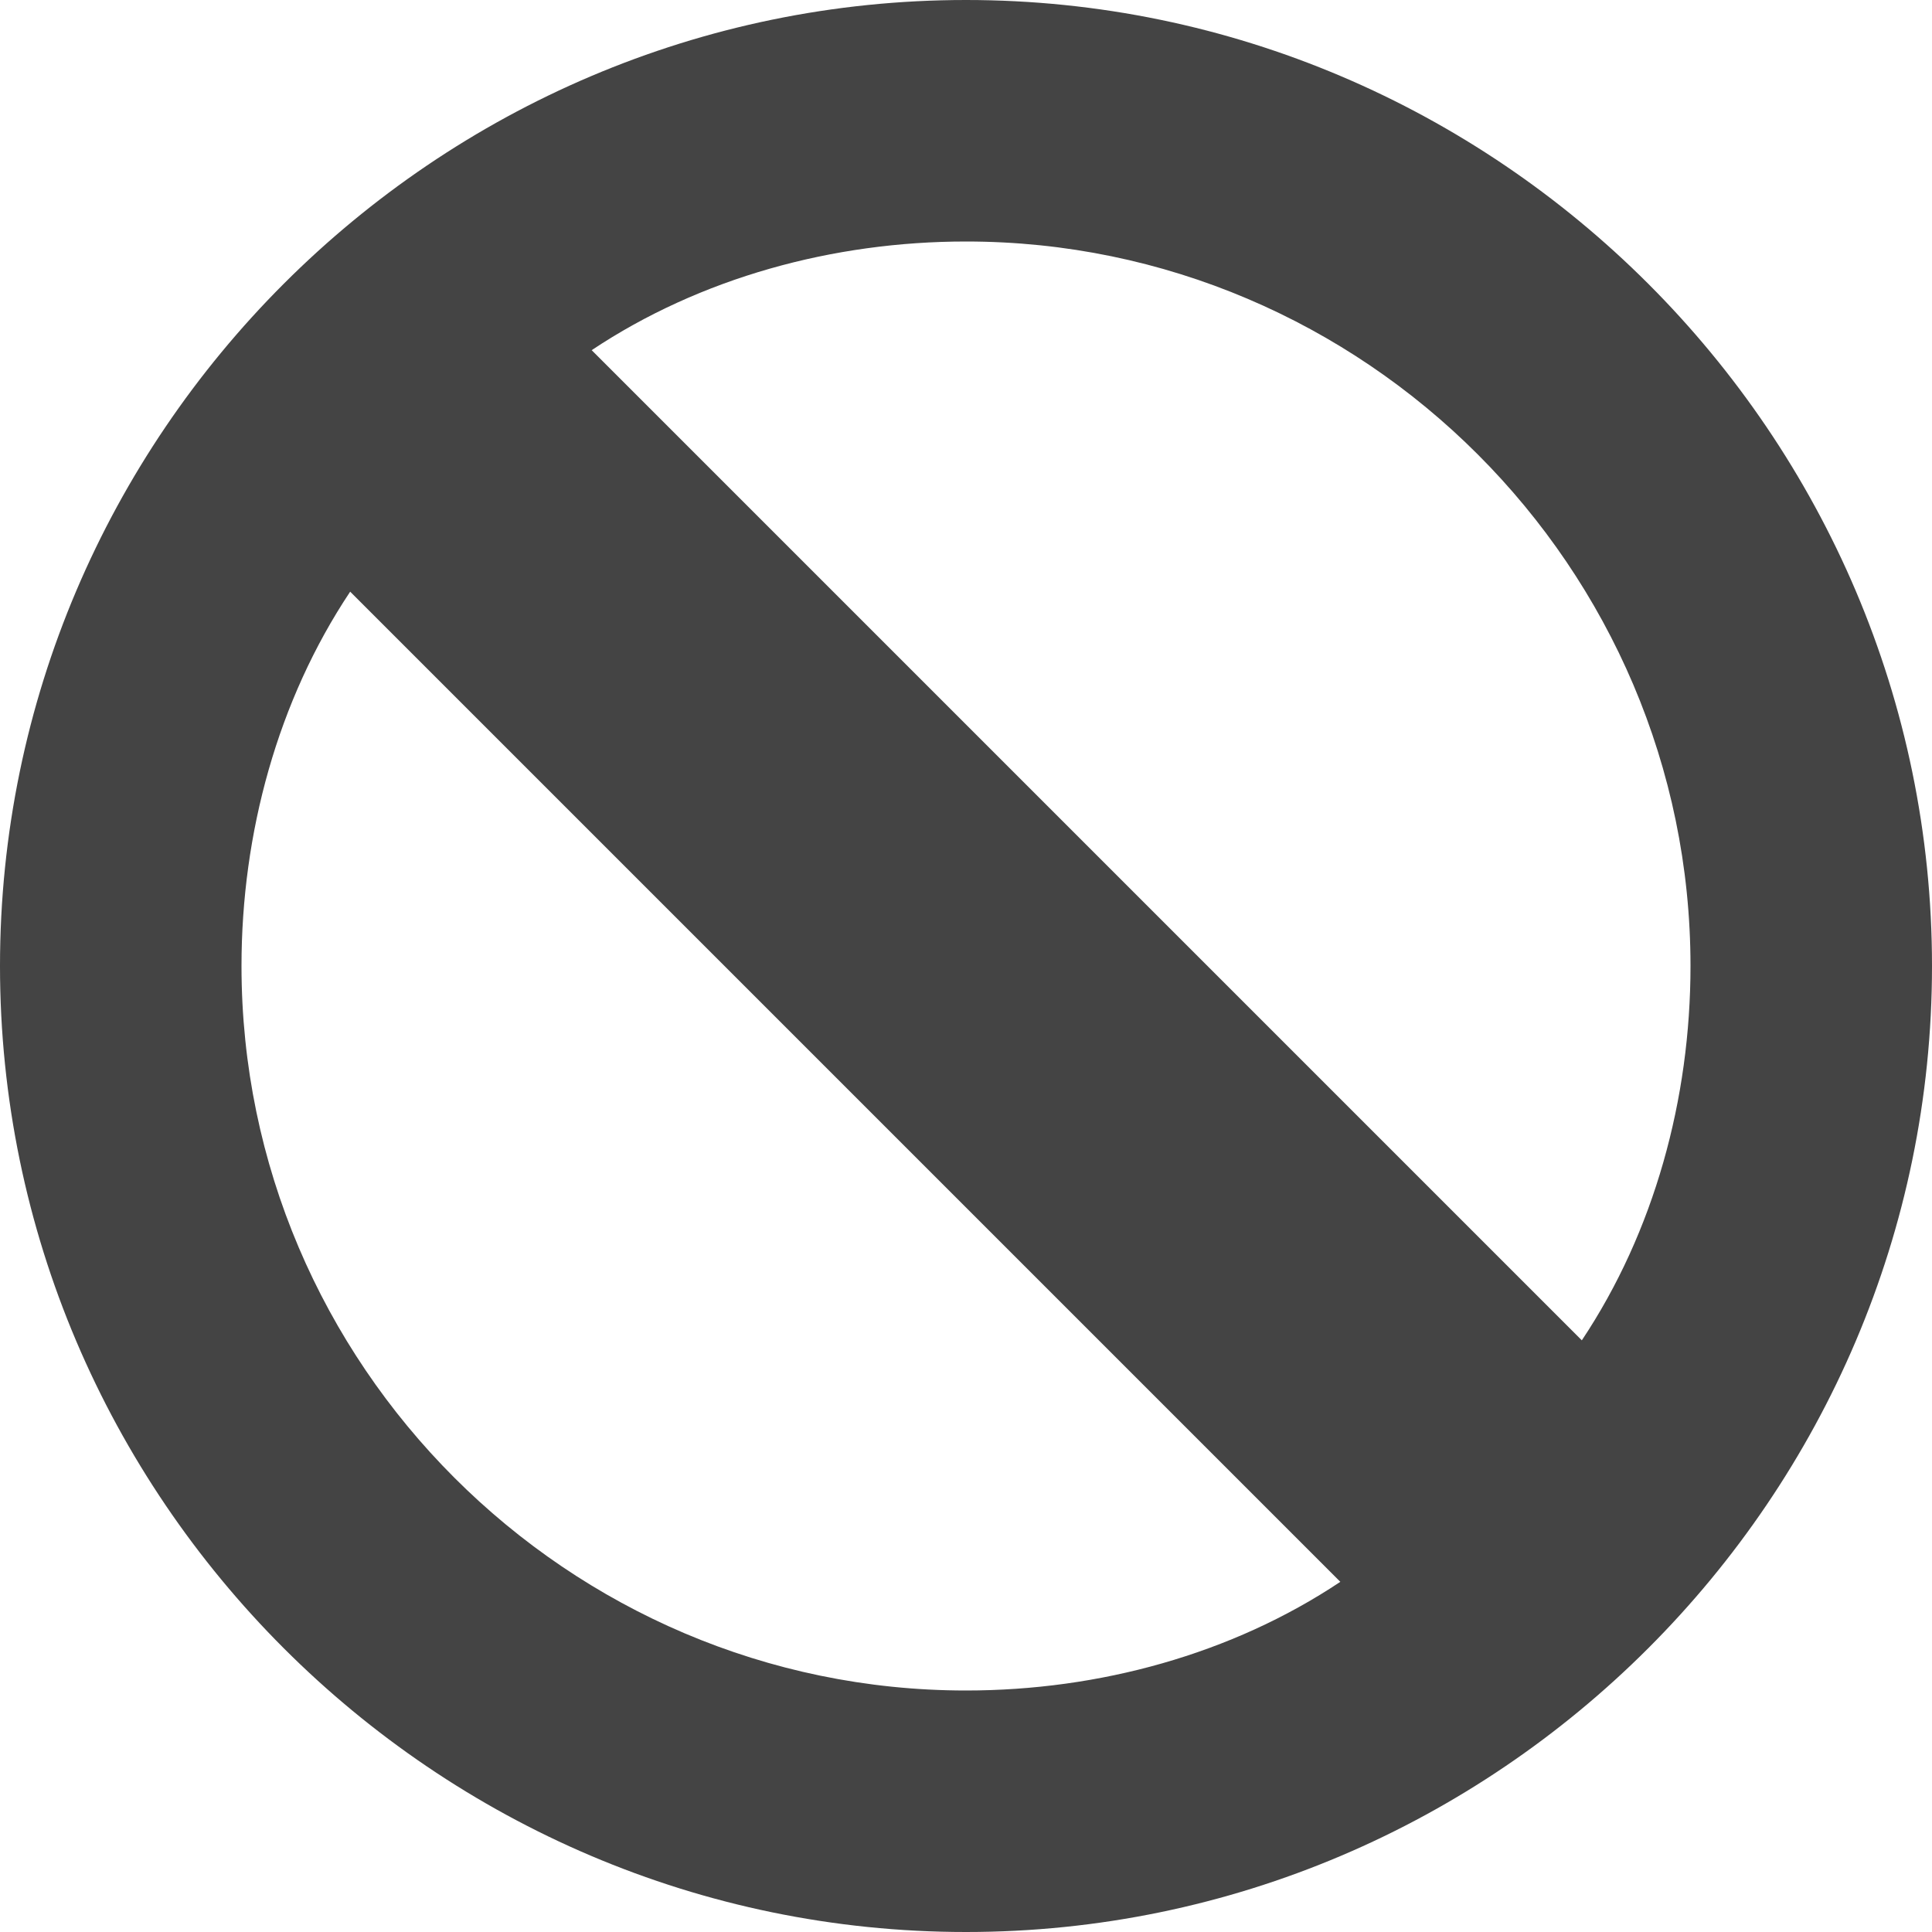
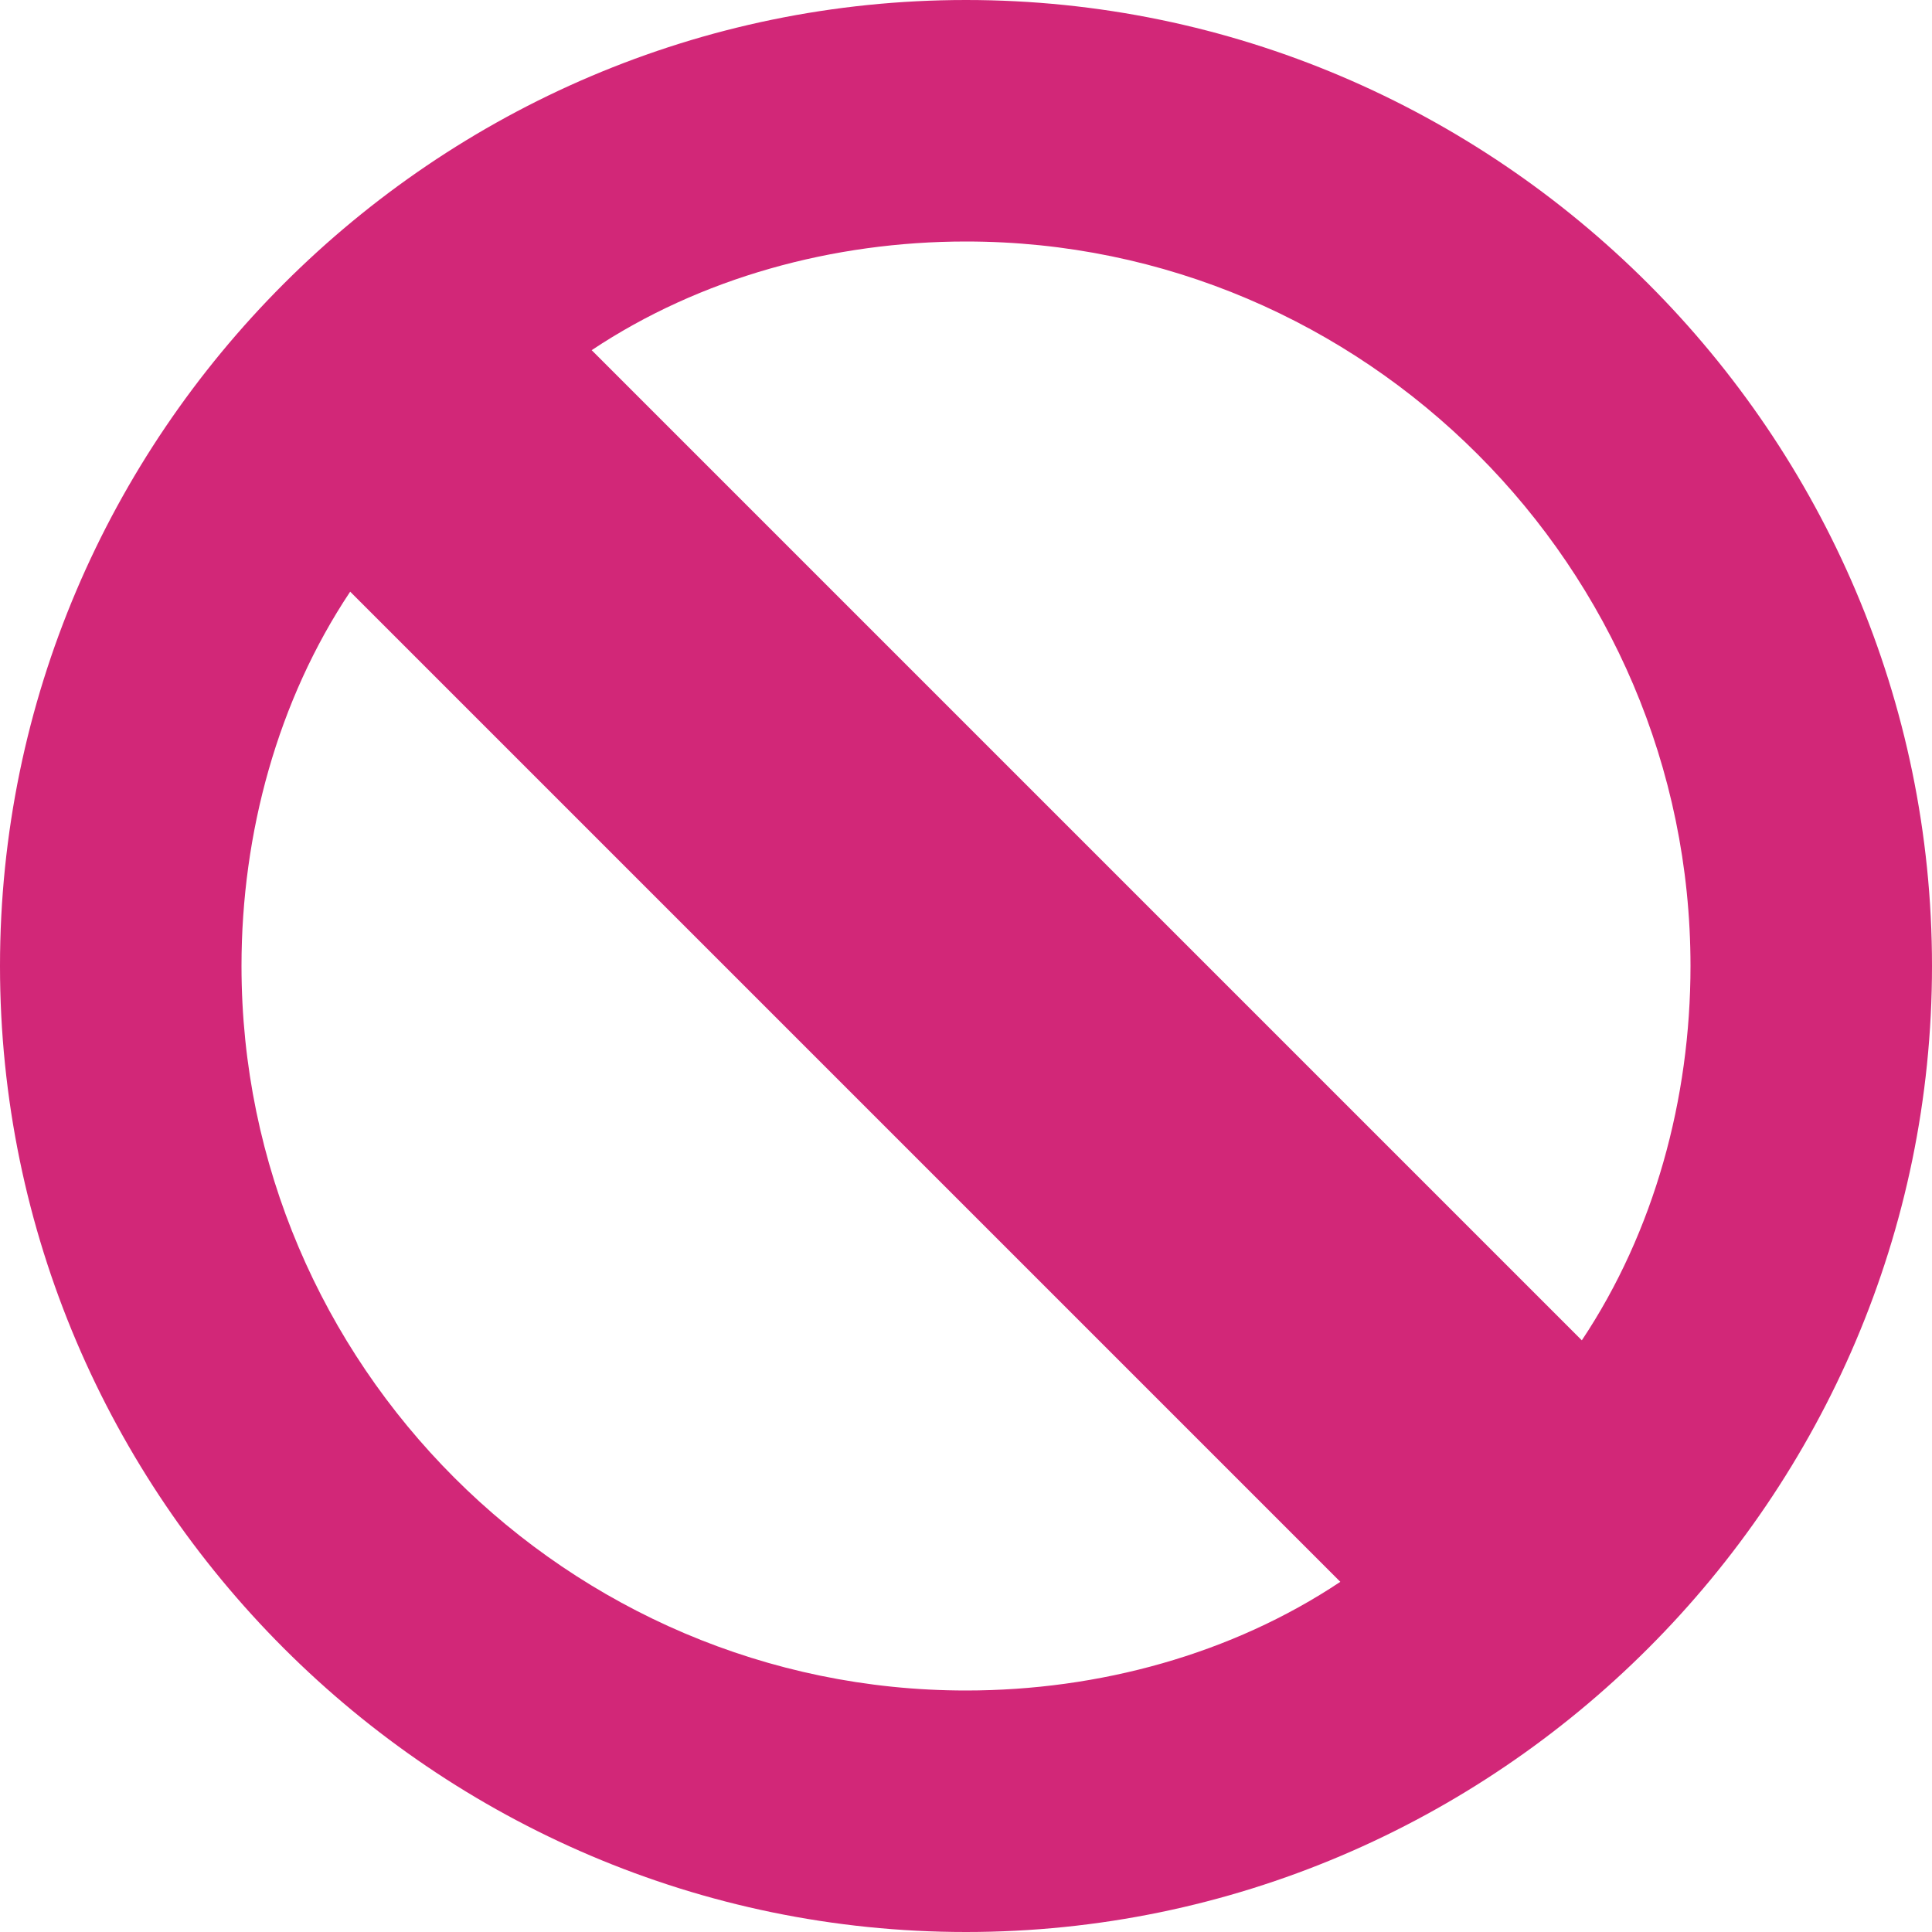
<svg xmlns="http://www.w3.org/2000/svg" version="1.1" x="0px" y="0px" viewBox="248 248 16 16" enable-background="new 248 248 16 16" xml:space="preserve" width="16px" height="16px">
-   <path d="M248,256c0,4.4,3.6,8,8,8c4.4,0,8-3.6,8-8s-3.6-8-8-8C251.6,248,248,251.6,248,256z M262,256         c0,1.1-0.3,2.2-0.9,3.1l-8.2-8.2c0.9-0.6,2-0.9,3.1-0.9C259.3,250,262,252.7,262,256z M250,256c0-1.1,0.3-2.2,0.9-3.1l8.2,8.2         c-0.9,0.6-2,0.9-3.1,0.9C252.7,262,250,259.3,250,256z" fill="#444444" />
+   <path d="M248,256c0,4.4,3.6,8,8,8c4.4,0,8-3.6,8-8s-3.6-8-8-8C251.6,248,248,251.6,248,256z M262,256         c0,1.1-0.3,2.2-0.9,3.1l-8.2-8.2c0.9-0.6,2-0.9,3.1-0.9C259.3,250,262,252.7,262,256z M250,256c0-1.1,0.3-2.2,0.9-3.1l8.2,8.2         c-0.9,0.6-2,0.9-3.1,0.9C252.7,262,250,259.3,250,256z" fill="#D22778" />
</svg>
